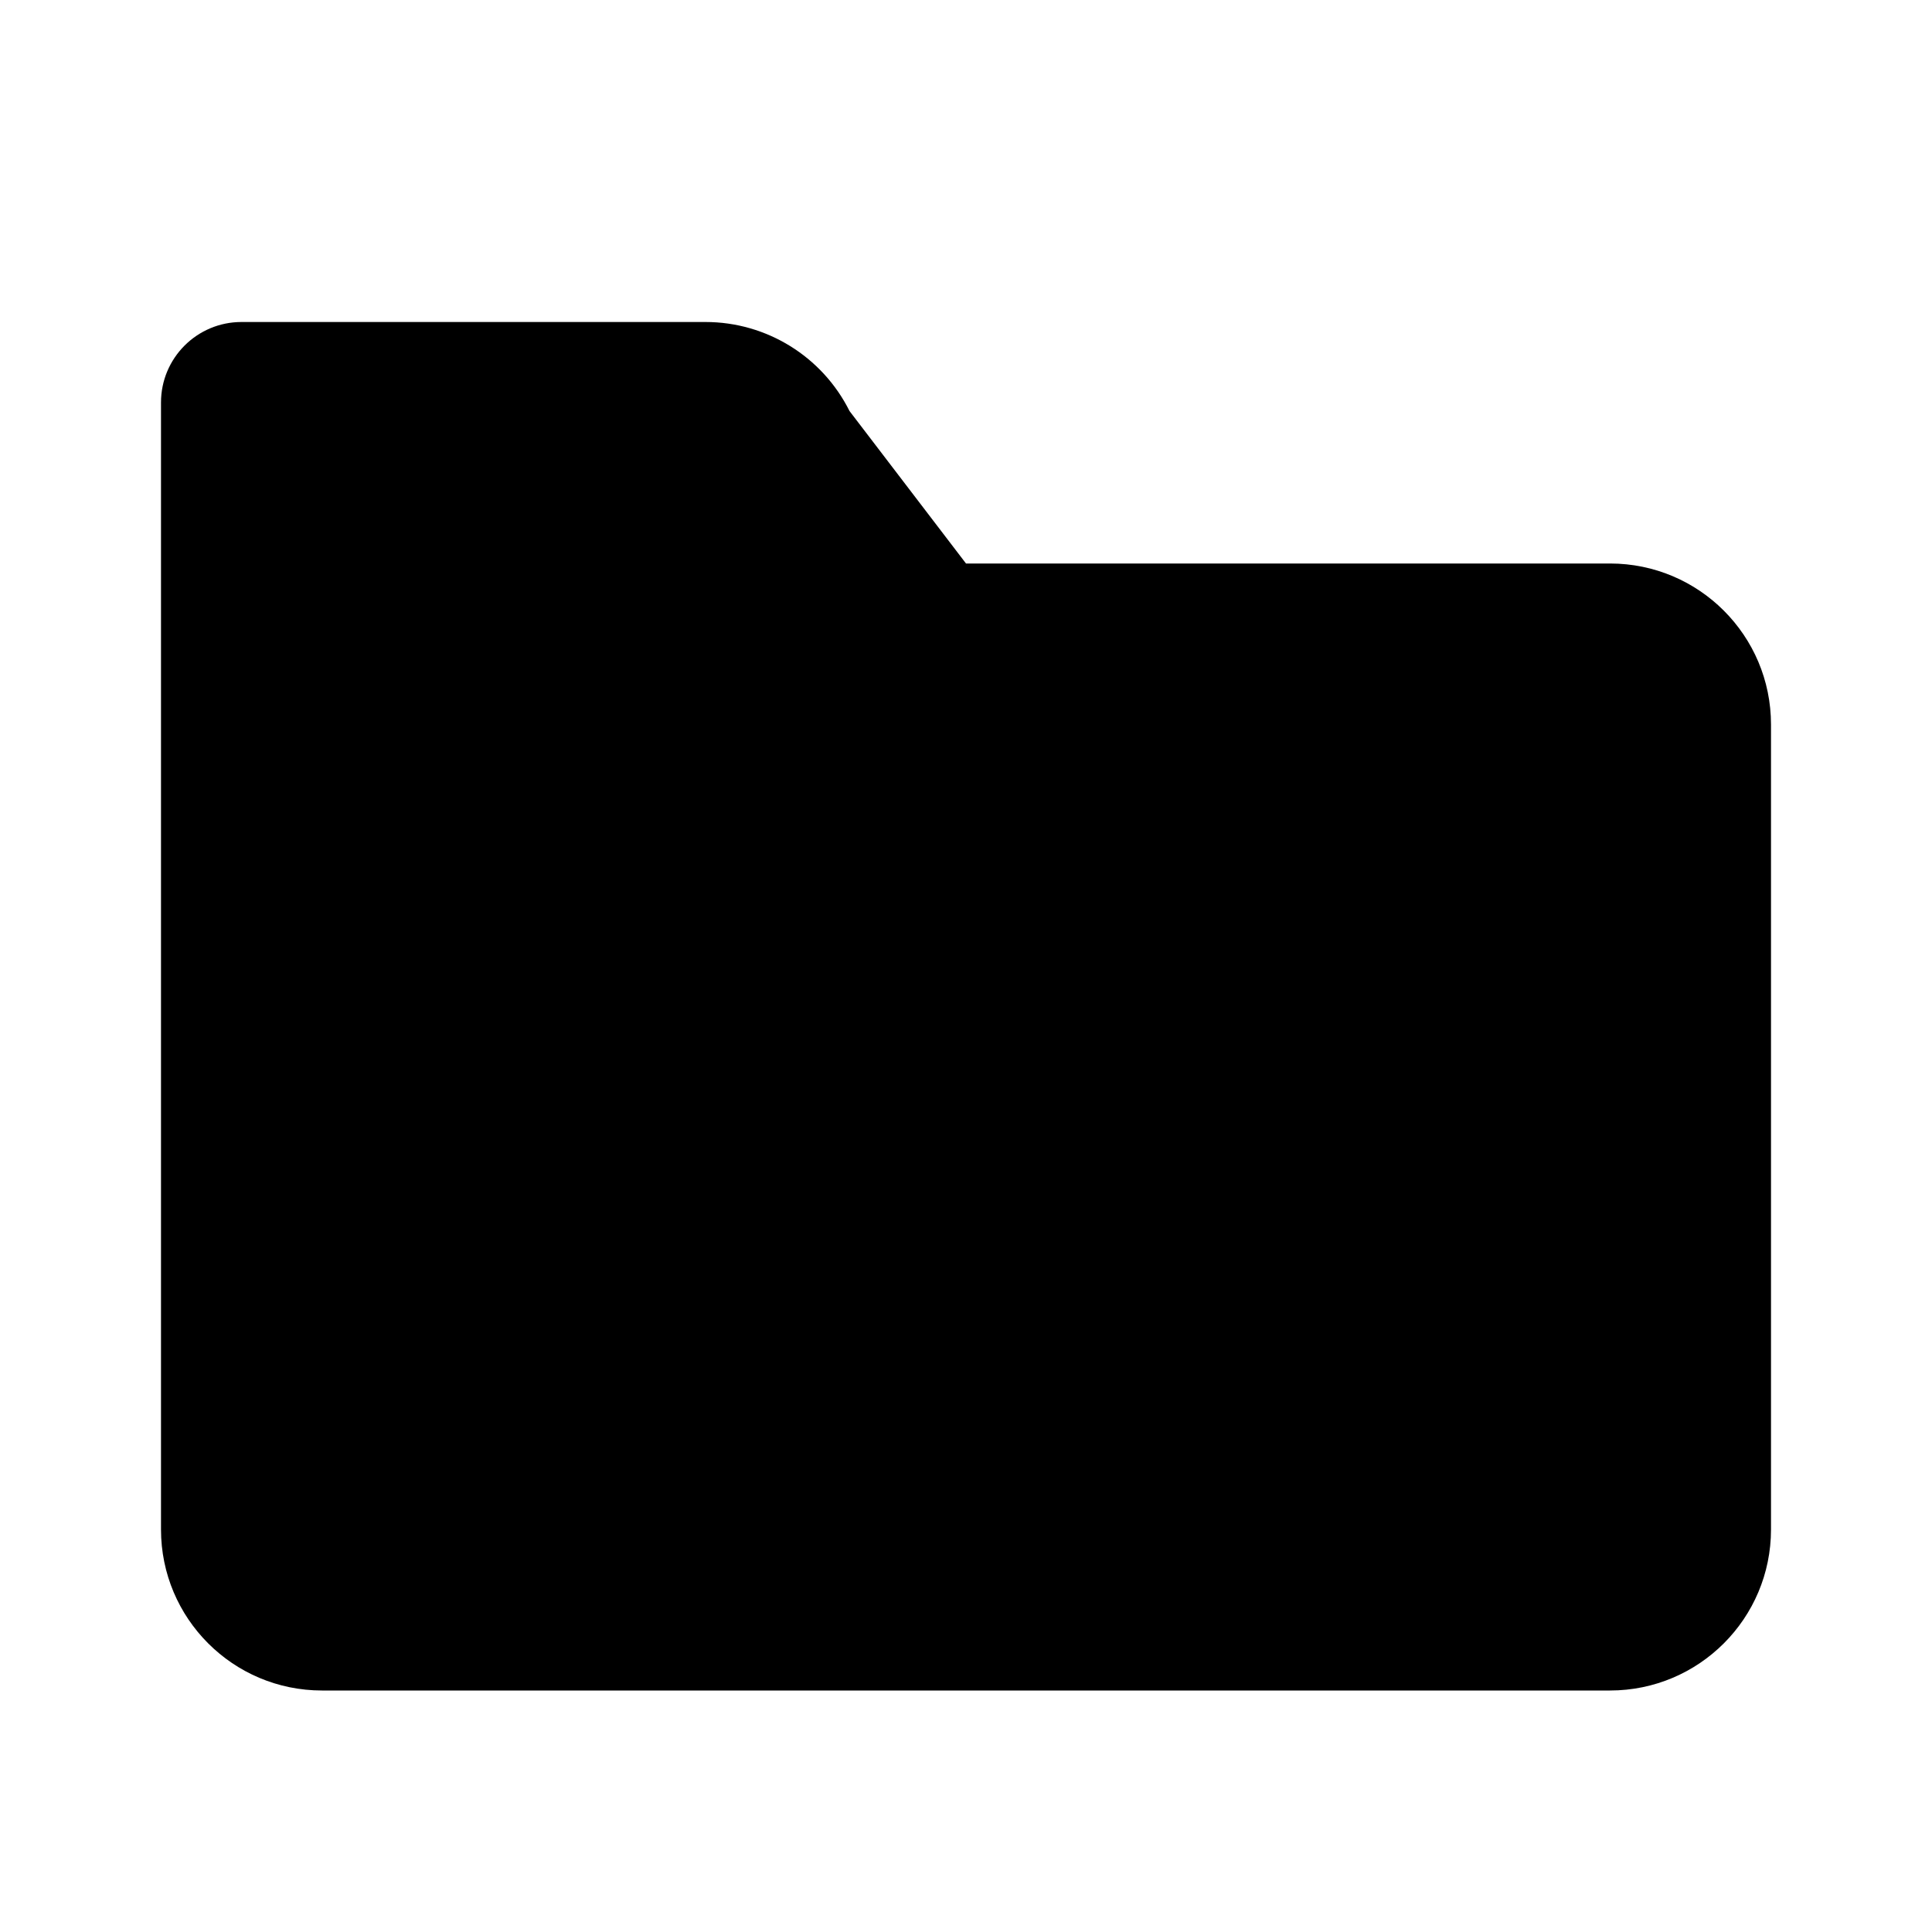
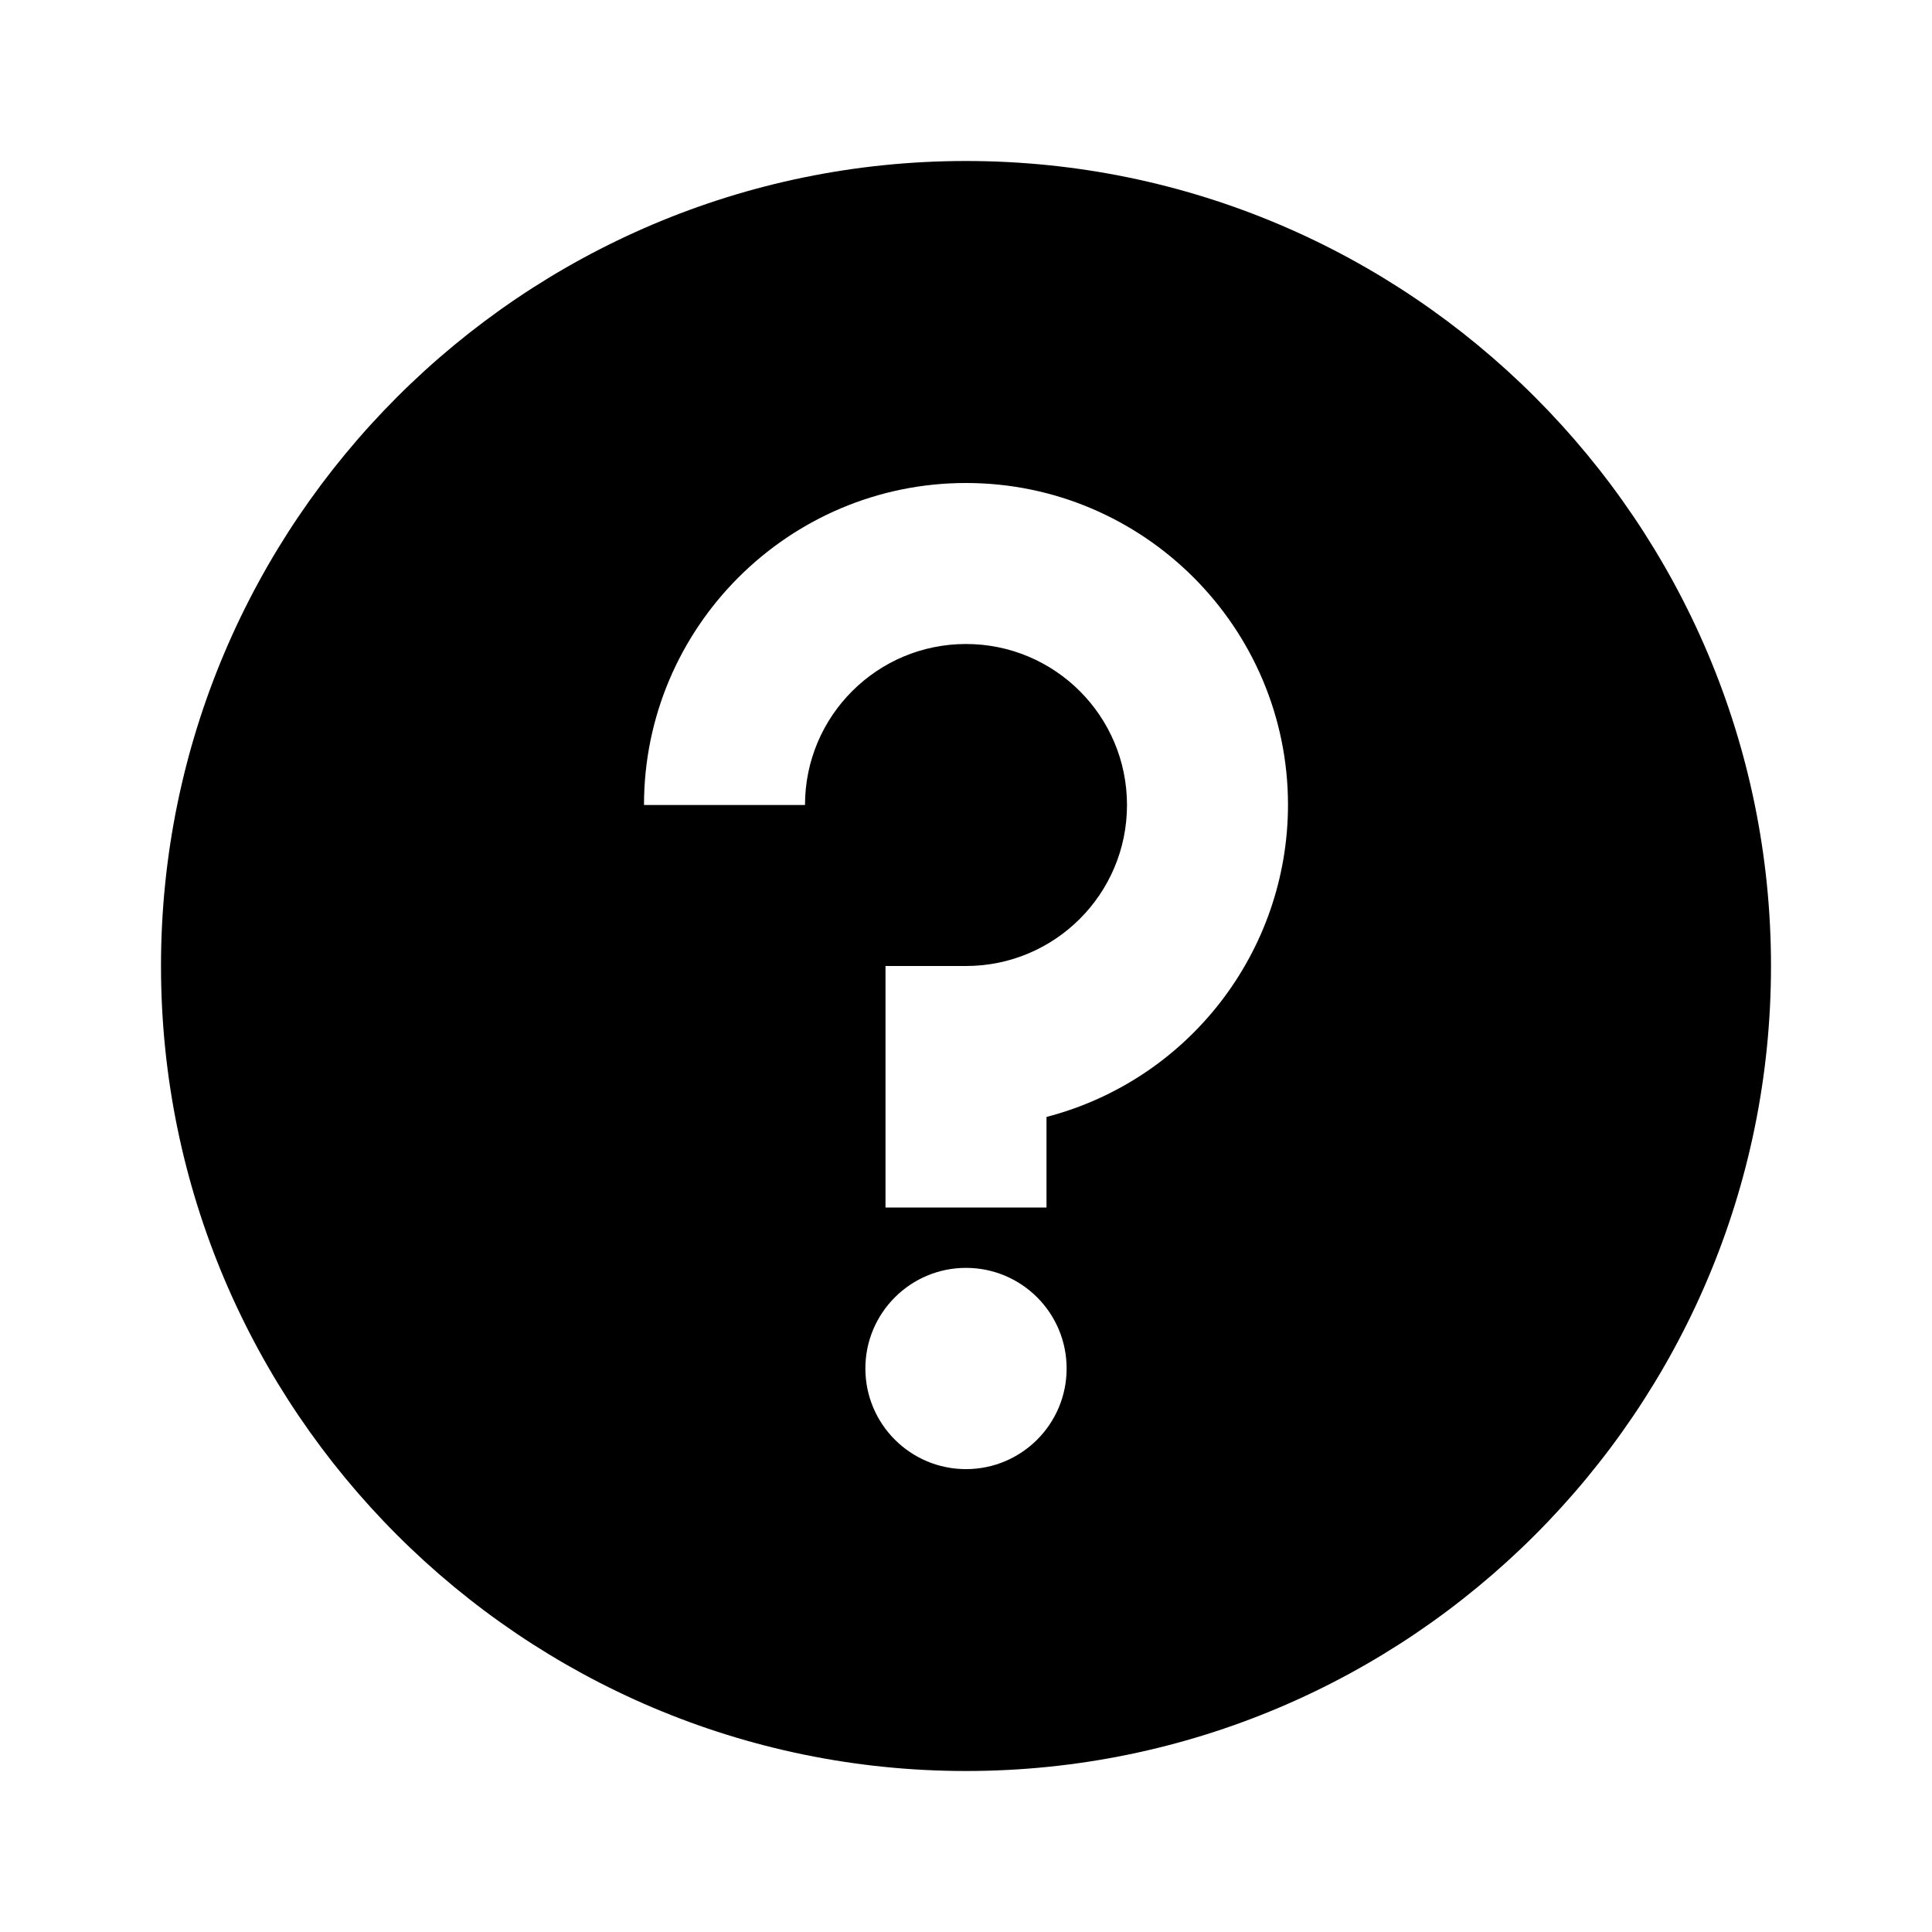
- <svg xmlns="http://www.w3.org/2000/svg" viewBox="0 0 24 24">
-   <path fill="B9BBBE" d="M20 7h-8l-1.447-1.894A2 2 0 0 0 8.764 4H3a1 1 0 0 0-1 1v14a2 2 0 0 0 2 2h16a2 2 0 0 0 2-2V9a2 2 0 0 0-2-2Z" />
+ <svg xmlns="http://www.w3.org/2000/svg" width="24" height="24" fill="none">
+   <path fill="#000" d="M12 2C6.486 2 2 6.487 2 12c0 5.515 4.486 10 10 10s10-4.485 10-10c0-5.513-4.486-10-10-10Zm0 16.25a1.25 1.25 0 1 1 0-2.5 1.25 1.25 0 0 1 0 2.5Zm1-4.375V15h-2v-3h1a2 2 0 1 0-2-2H8c0-2.205 1.795-4 4-4s4 1.795 4 4a4.01 4.01 0 0 1-3 3.875Z" />
</svg>
